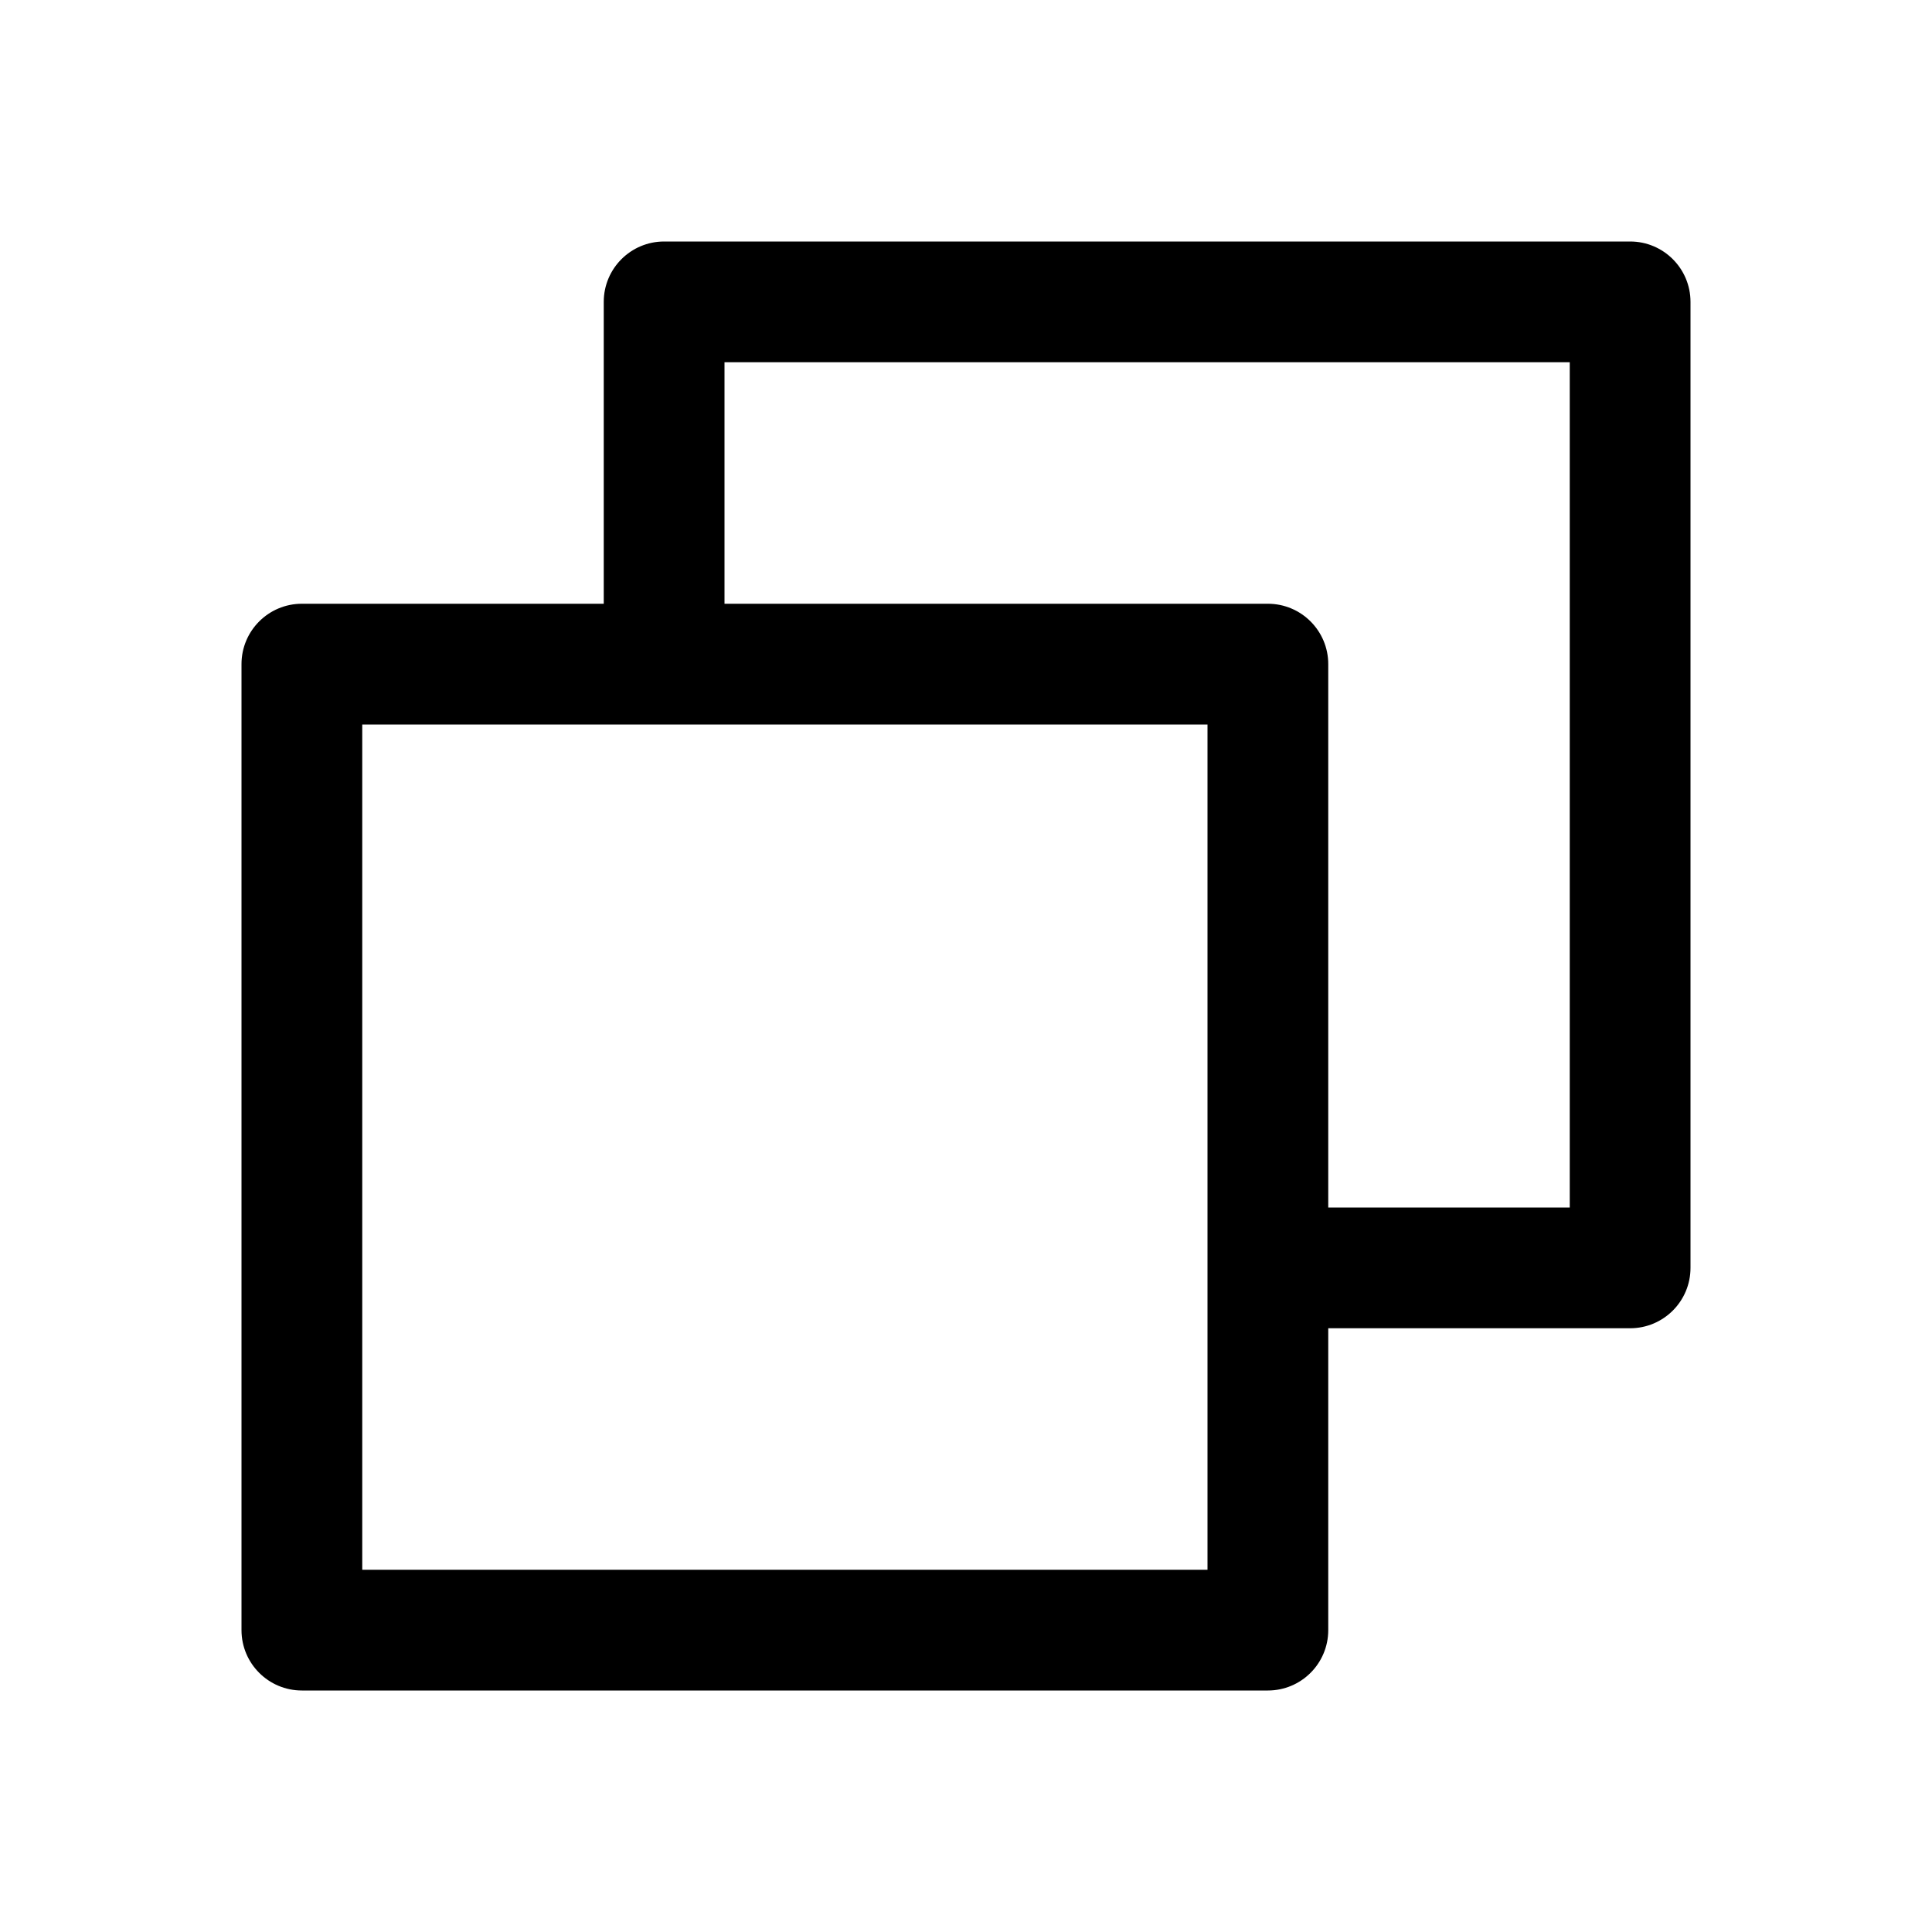
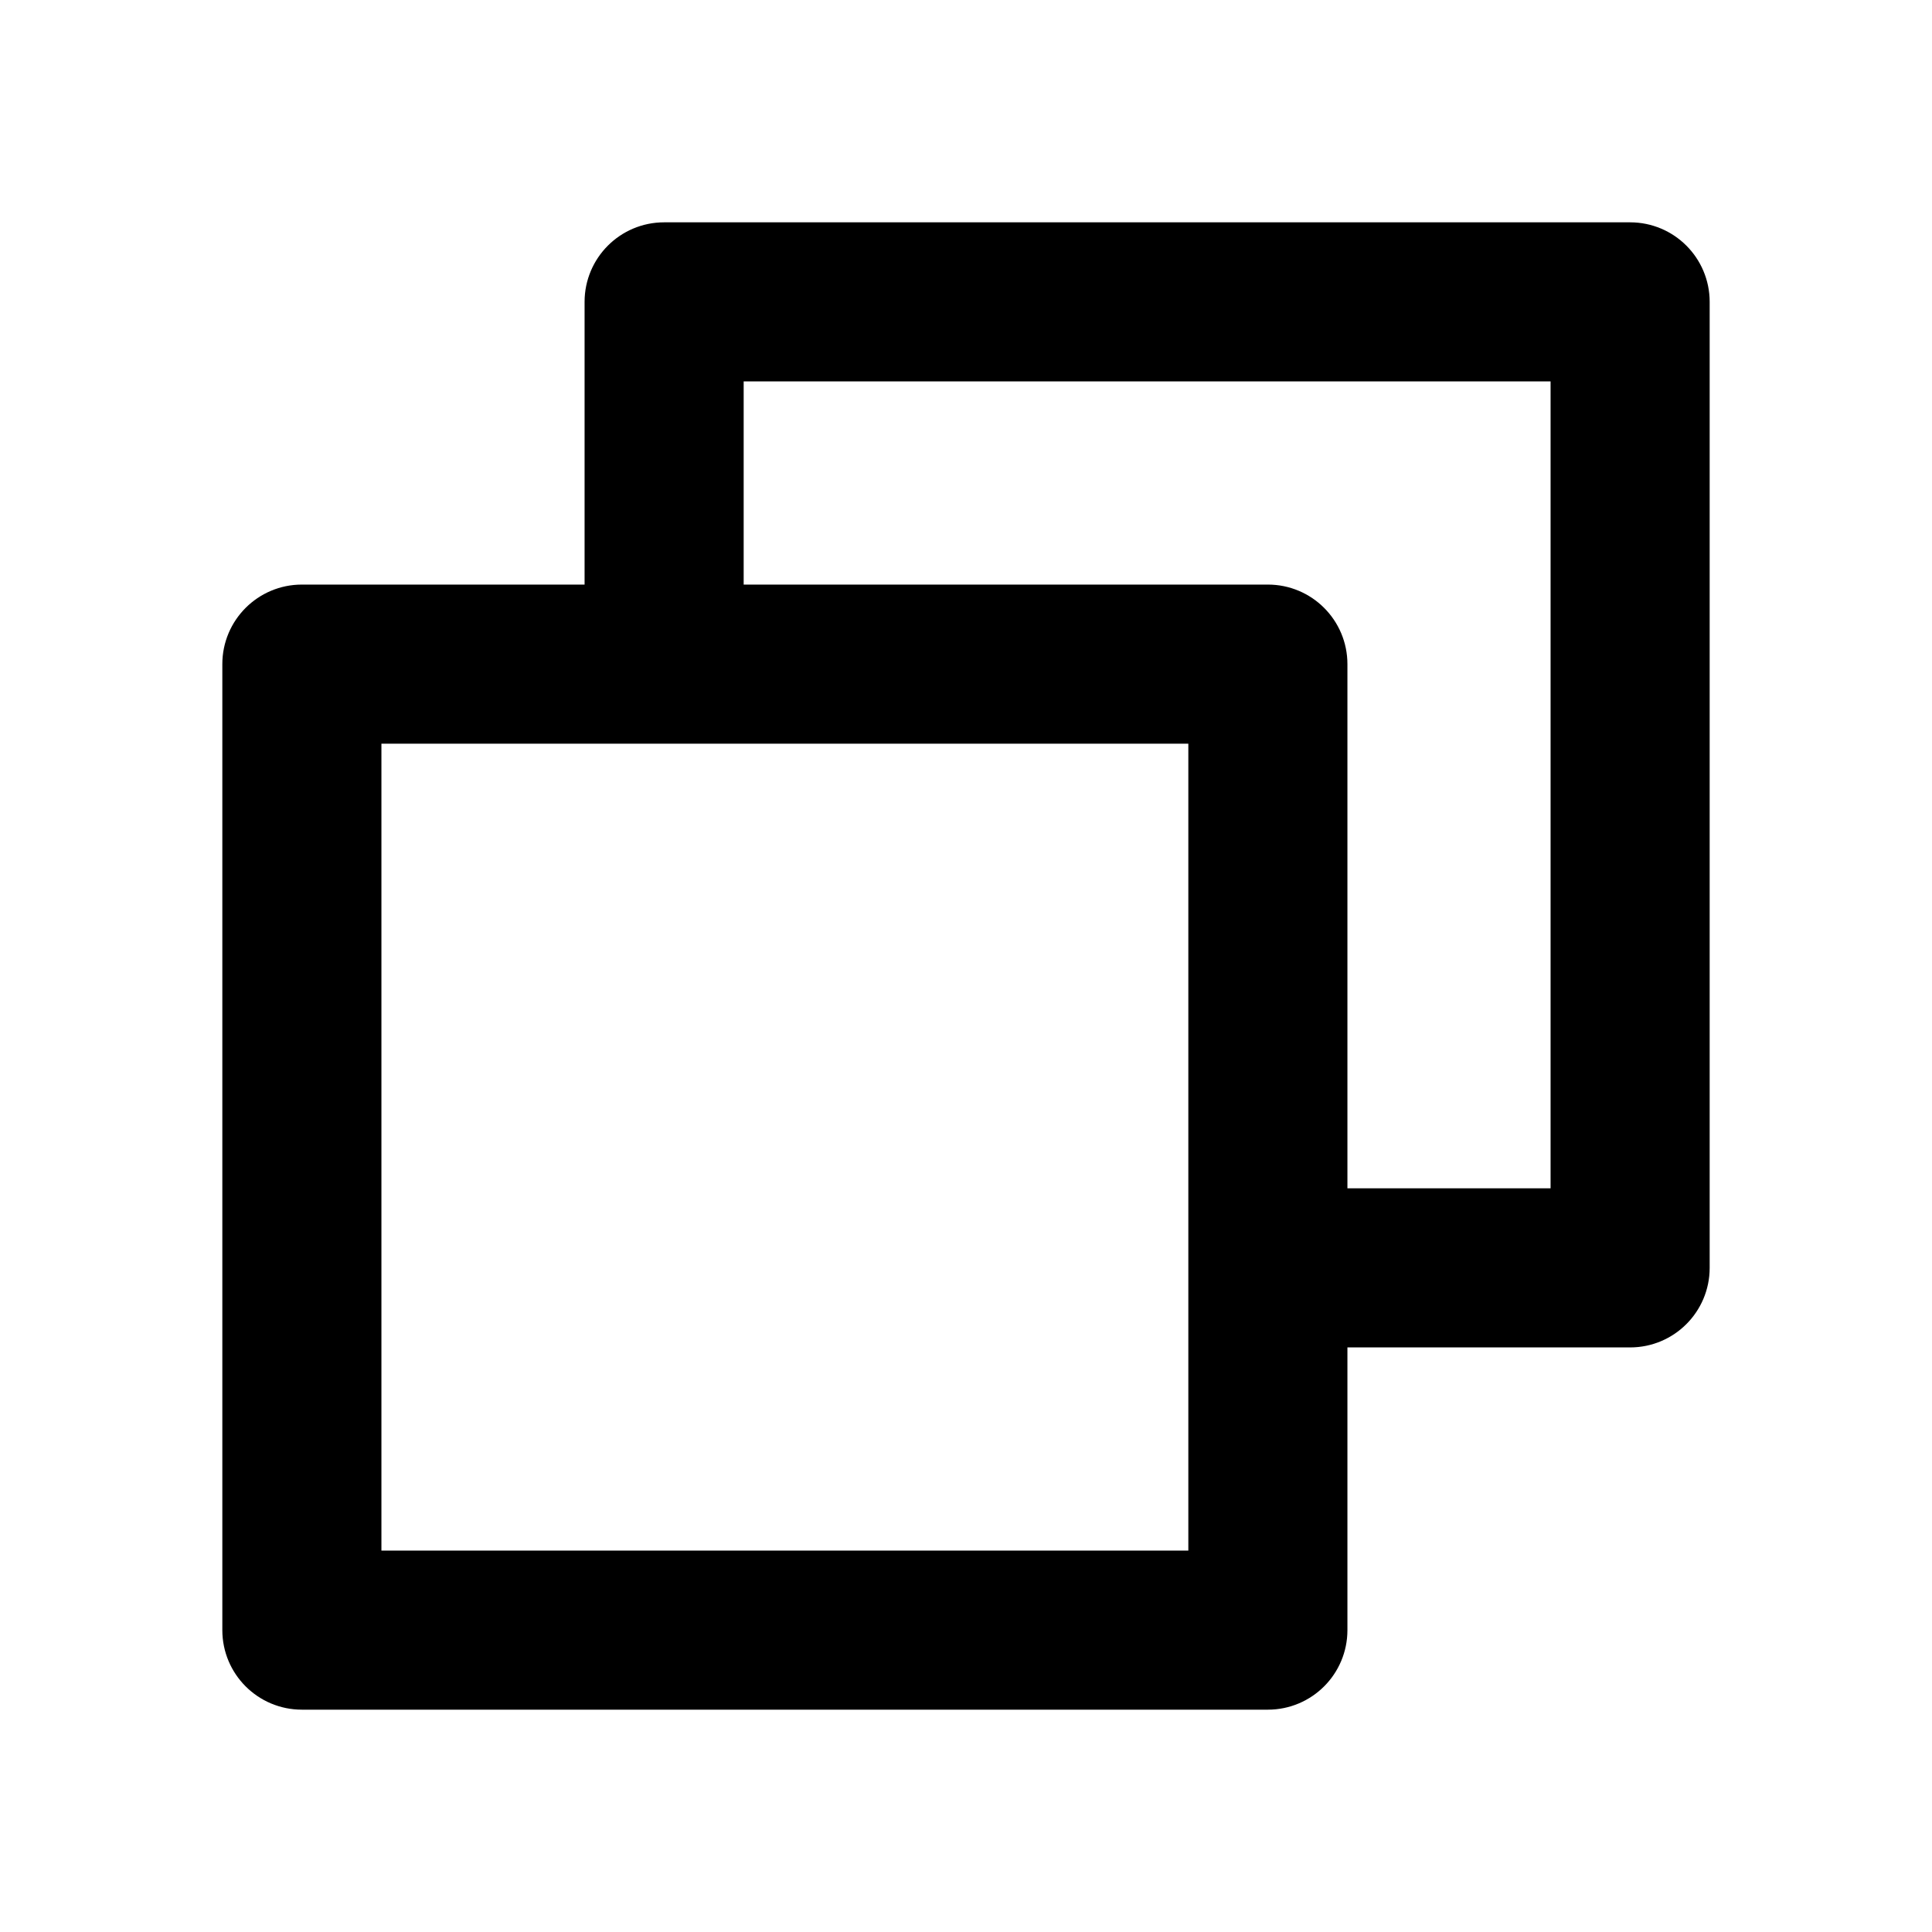
- <svg xmlns="http://www.w3.org/2000/svg" viewBox="0 0 256 256" fill="currentColor">
+ <svg xmlns="http://www.w3.org/2000/svg" viewBox="0 0 256 256" fill="currentColor" stroke="currentColor" stroke-width="5.08" stroke-linejoin="round" stroke-linecap="round">
  <path d="M216,32H88a8,8,0,0,0-8,8V80H40a8,8,0,0,0-8,8V216a8,8,0,0,0,8,8H168a8,8,0,0,0,8-8V176h40a8,8,0,0,0,8-8V40A8,8,0,0,0,216,32ZM160,208H48V96H160Zm48-48H176V88a8,8,0,0,0-8-8H96V48H208Z" />
</svg>
